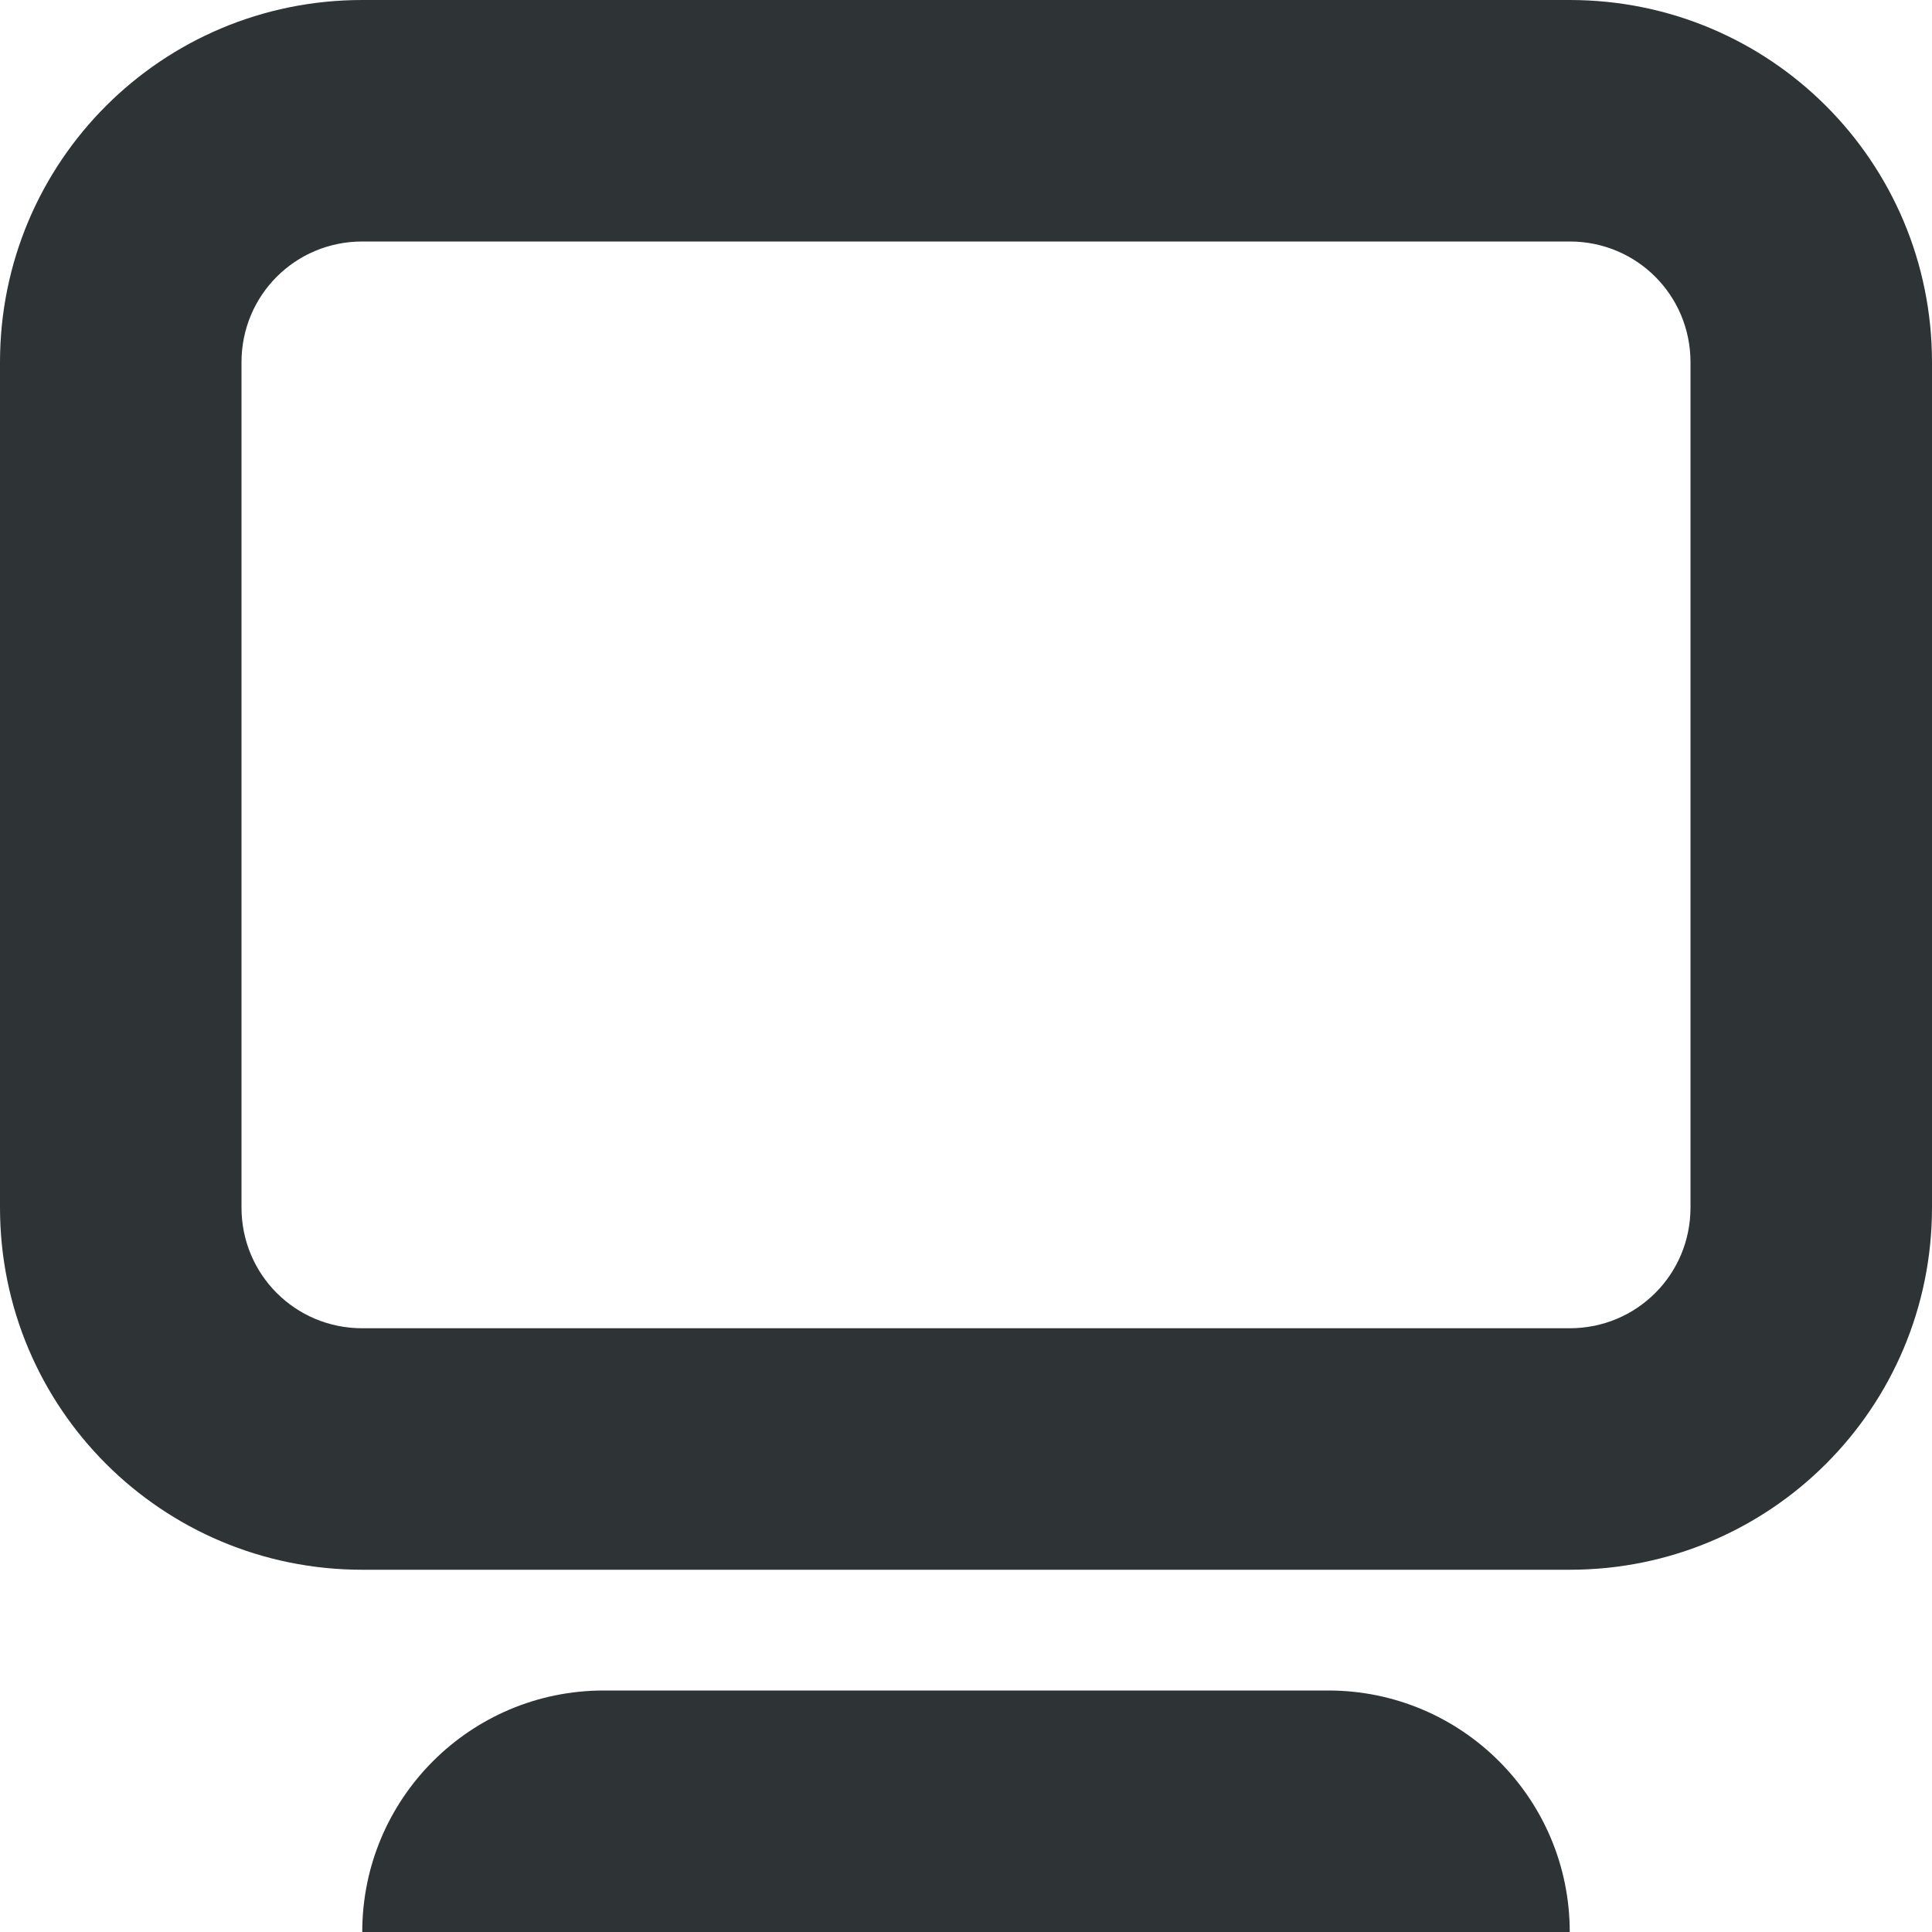
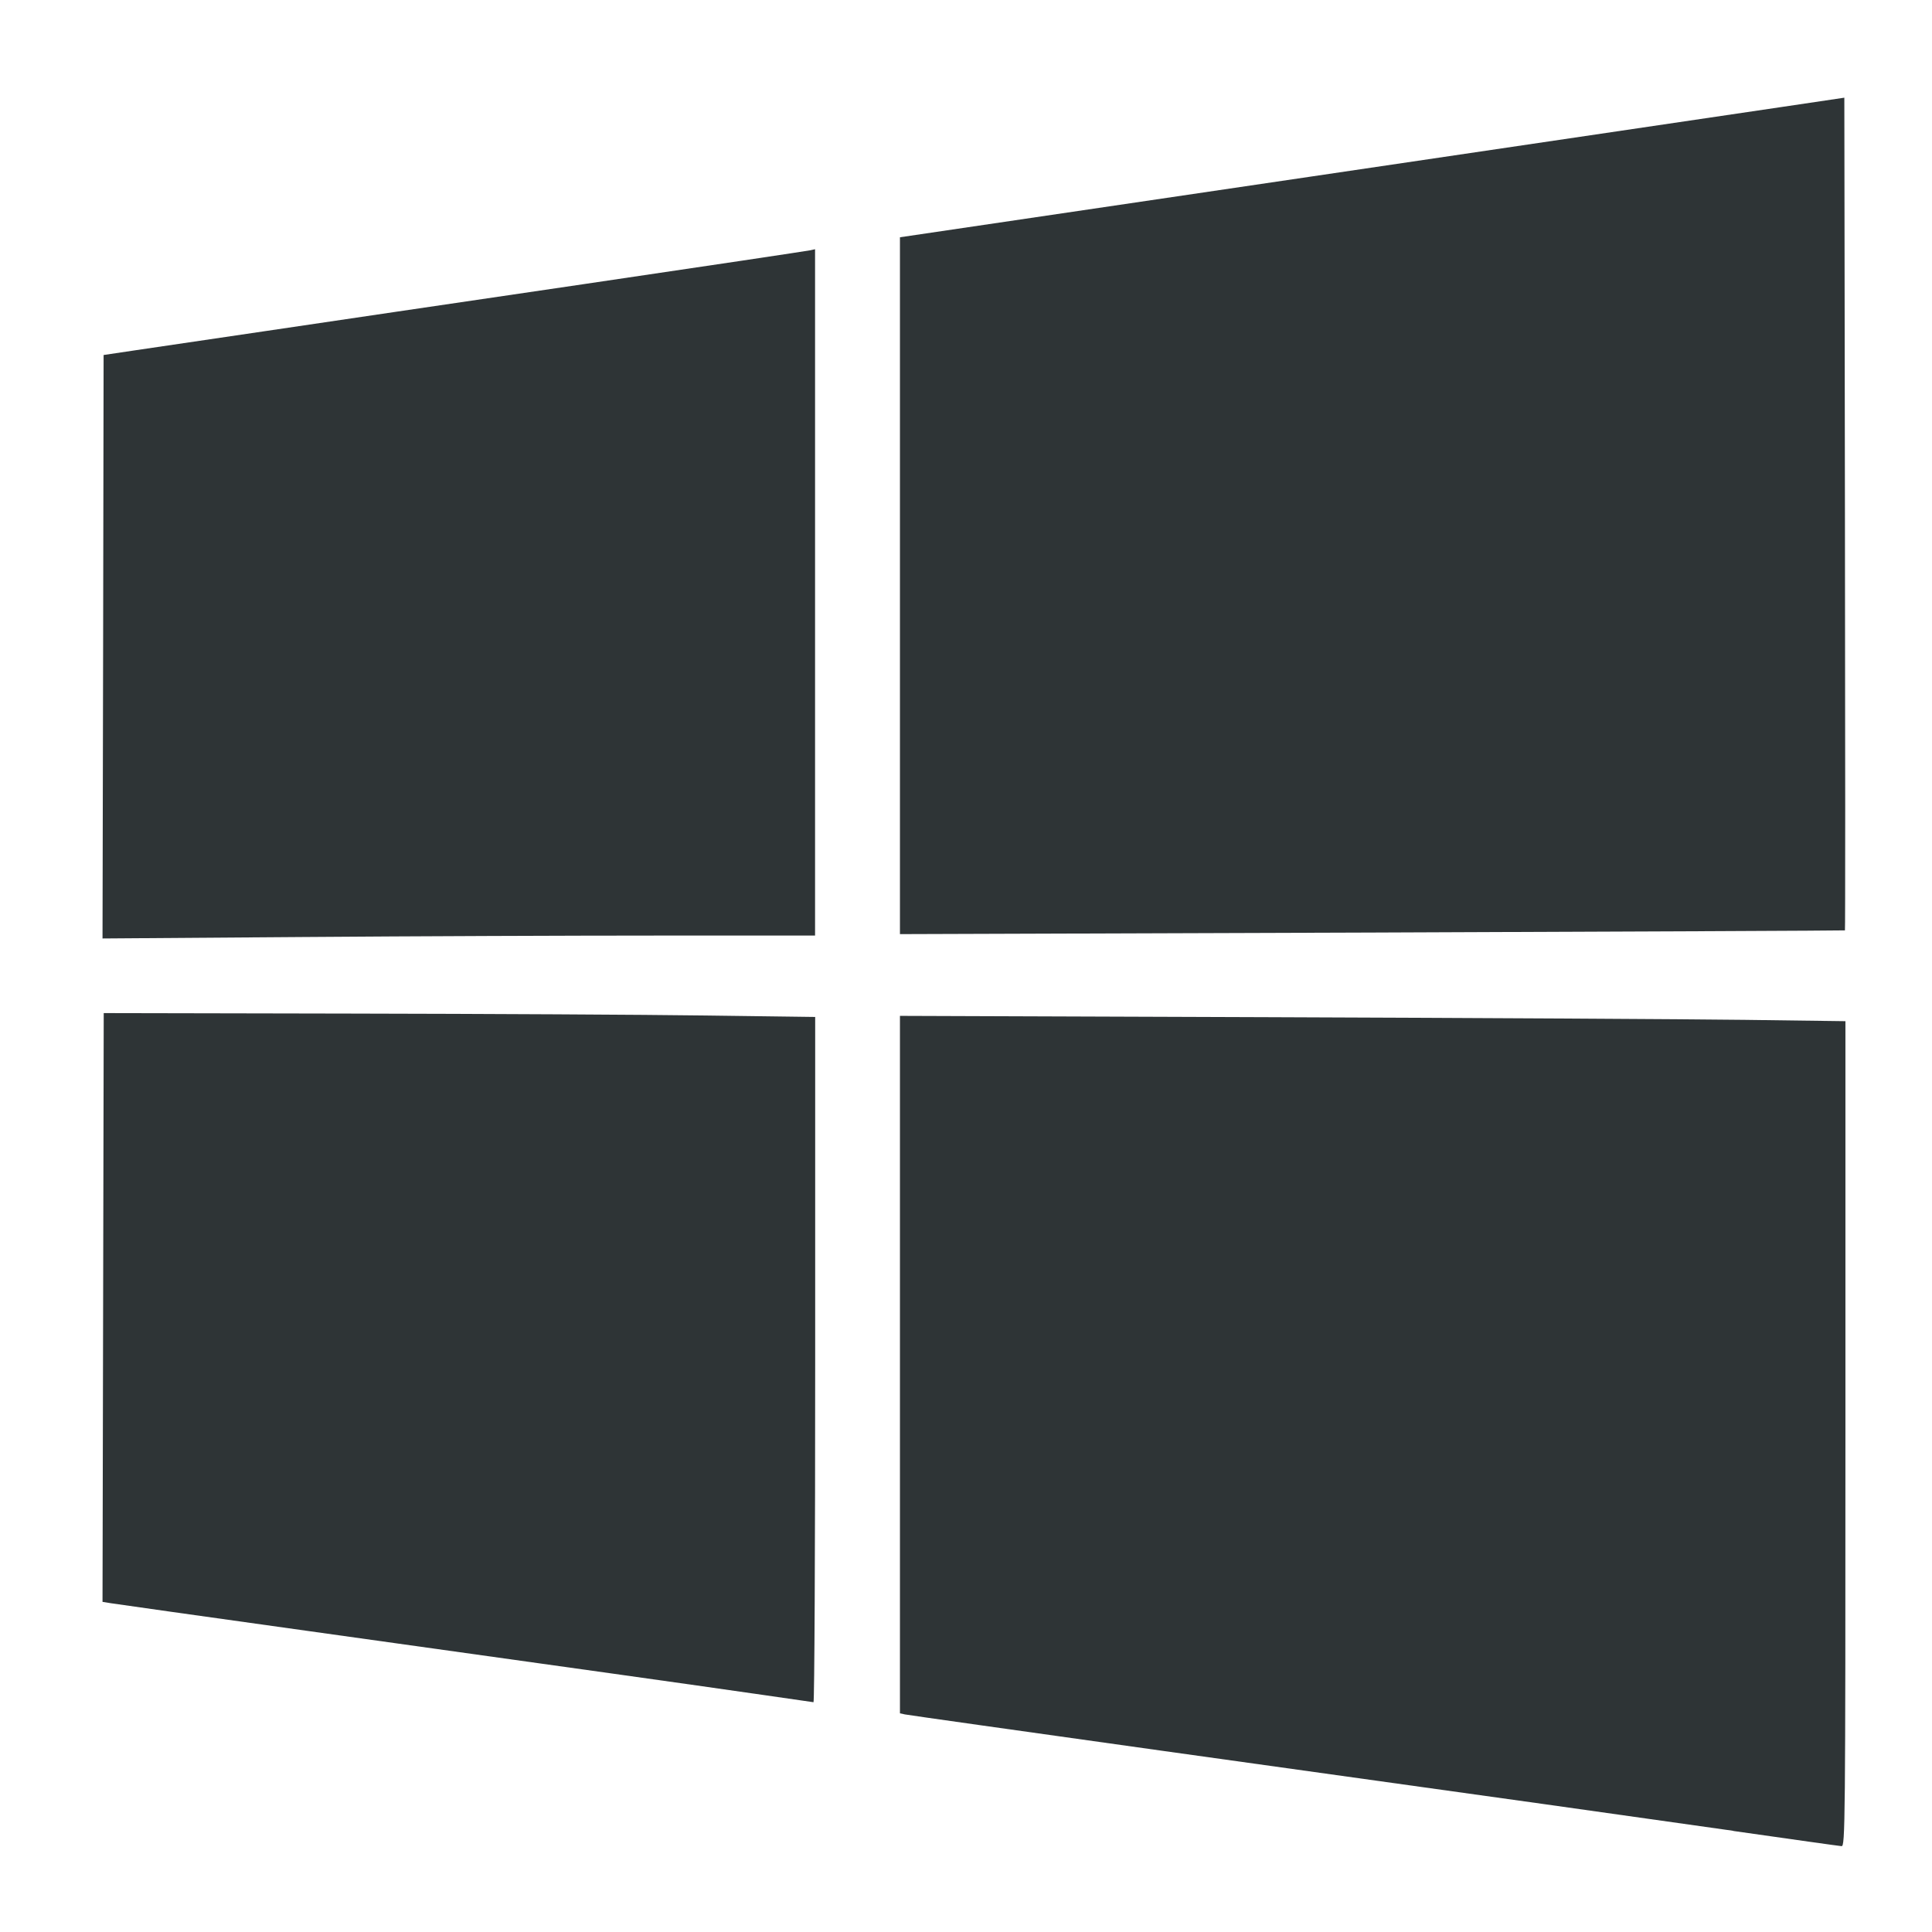
- <svg xmlns="http://www.w3.org/2000/svg" height="16px" viewBox="0 0 16 16" width="16px">
-   <path d="m 3 0 c -1.66 0 -3 1.34 -3 3 v 7 c 0 1.66 1.34 3 3 3 h 10 c 1.66 0 3 -1.34 3 -3 v -7 c 0 -1.66 -1.34 -3 -3 -3 z m 0 2 h 10 c 0.555 0 1 0.445 1 1 v 7 c 0 0.555 -0.445 1 -1 1 h -10 c -0.555 0 -1 -0.445 -1 -1 v -7 c 0 -0.555 0.445 -1 1 -1 z m 2 12 c -1.105 0 -2 0.895 -2 2 h 10 c 0 -1.105 -0.895 -2 -2 -2 z m 0 0" fill="#2e3436" />
+ <svg xmlns="http://www.w3.org/2000/svg" height="16px" viewBox="0 0 16 16" width="16px" version="1.1" id="svg4" xml:space="preserve">
+   <defs id="defs8" />
+   <path style="fill:#2e3436;stroke-width:0.018;fill-opacity:1" d="M 14.354,15.162 C 13.395,15.026 12.66,14.922 9.609,14.497 8.468,14.337 7.516,14.203 7.494,14.198 l -0.041,-0.009 v -2.888 -2.888 l 3.081,0.011 c 1.694,0.006 3.456,0.016 3.915,0.022 l 0.834,0.011 v 3.417 c 0,3.243 -0.002,3.417 -0.032,3.415 -0.017,-0.001 -0.421,-0.058 -0.898,-0.126 z M 6.244,14.026 C 5.718,13.95 4.877,13.832 2.536,13.505 1.683,13.386 0.954,13.283 0.917,13.277 l -0.068,-0.011 0.005,-2.438 0.005,-2.438 2.039,0.004 c 1.121,0.002 2.447,0.009 2.946,0.016 l 0.907,0.012 V 11.26 c 0,1.562 -0.006,2.838 -0.014,2.837 -0.007,-0.001 -0.229,-0.033 -0.492,-0.071 z M 0.854,5.356 0.858,2.94 1.12,2.901 C 1.264,2.88 1.743,2.809 2.184,2.744 2.626,2.678 3.816,2.503 4.828,2.354 5.84,2.205 6.686,2.078 6.709,2.073 l 0.041,-0.009 V 4.906 7.748 H 5.453 c -0.713,0 -2.04,0.005 -2.95,0.012 L 0.849,7.772 Z M 7.453,4.85 V 1.965 L 10.859,1.462 C 12.732,1.185 14.492,0.925 14.769,0.884 l 0.505,-0.075 0.005,3.446 c 0.003,1.895 0.003,3.448 0,3.45 -0.003,0.002 -1.764,0.01 -3.915,0.018 l -3.911,0.013 z" id="path180" />
</svg>
